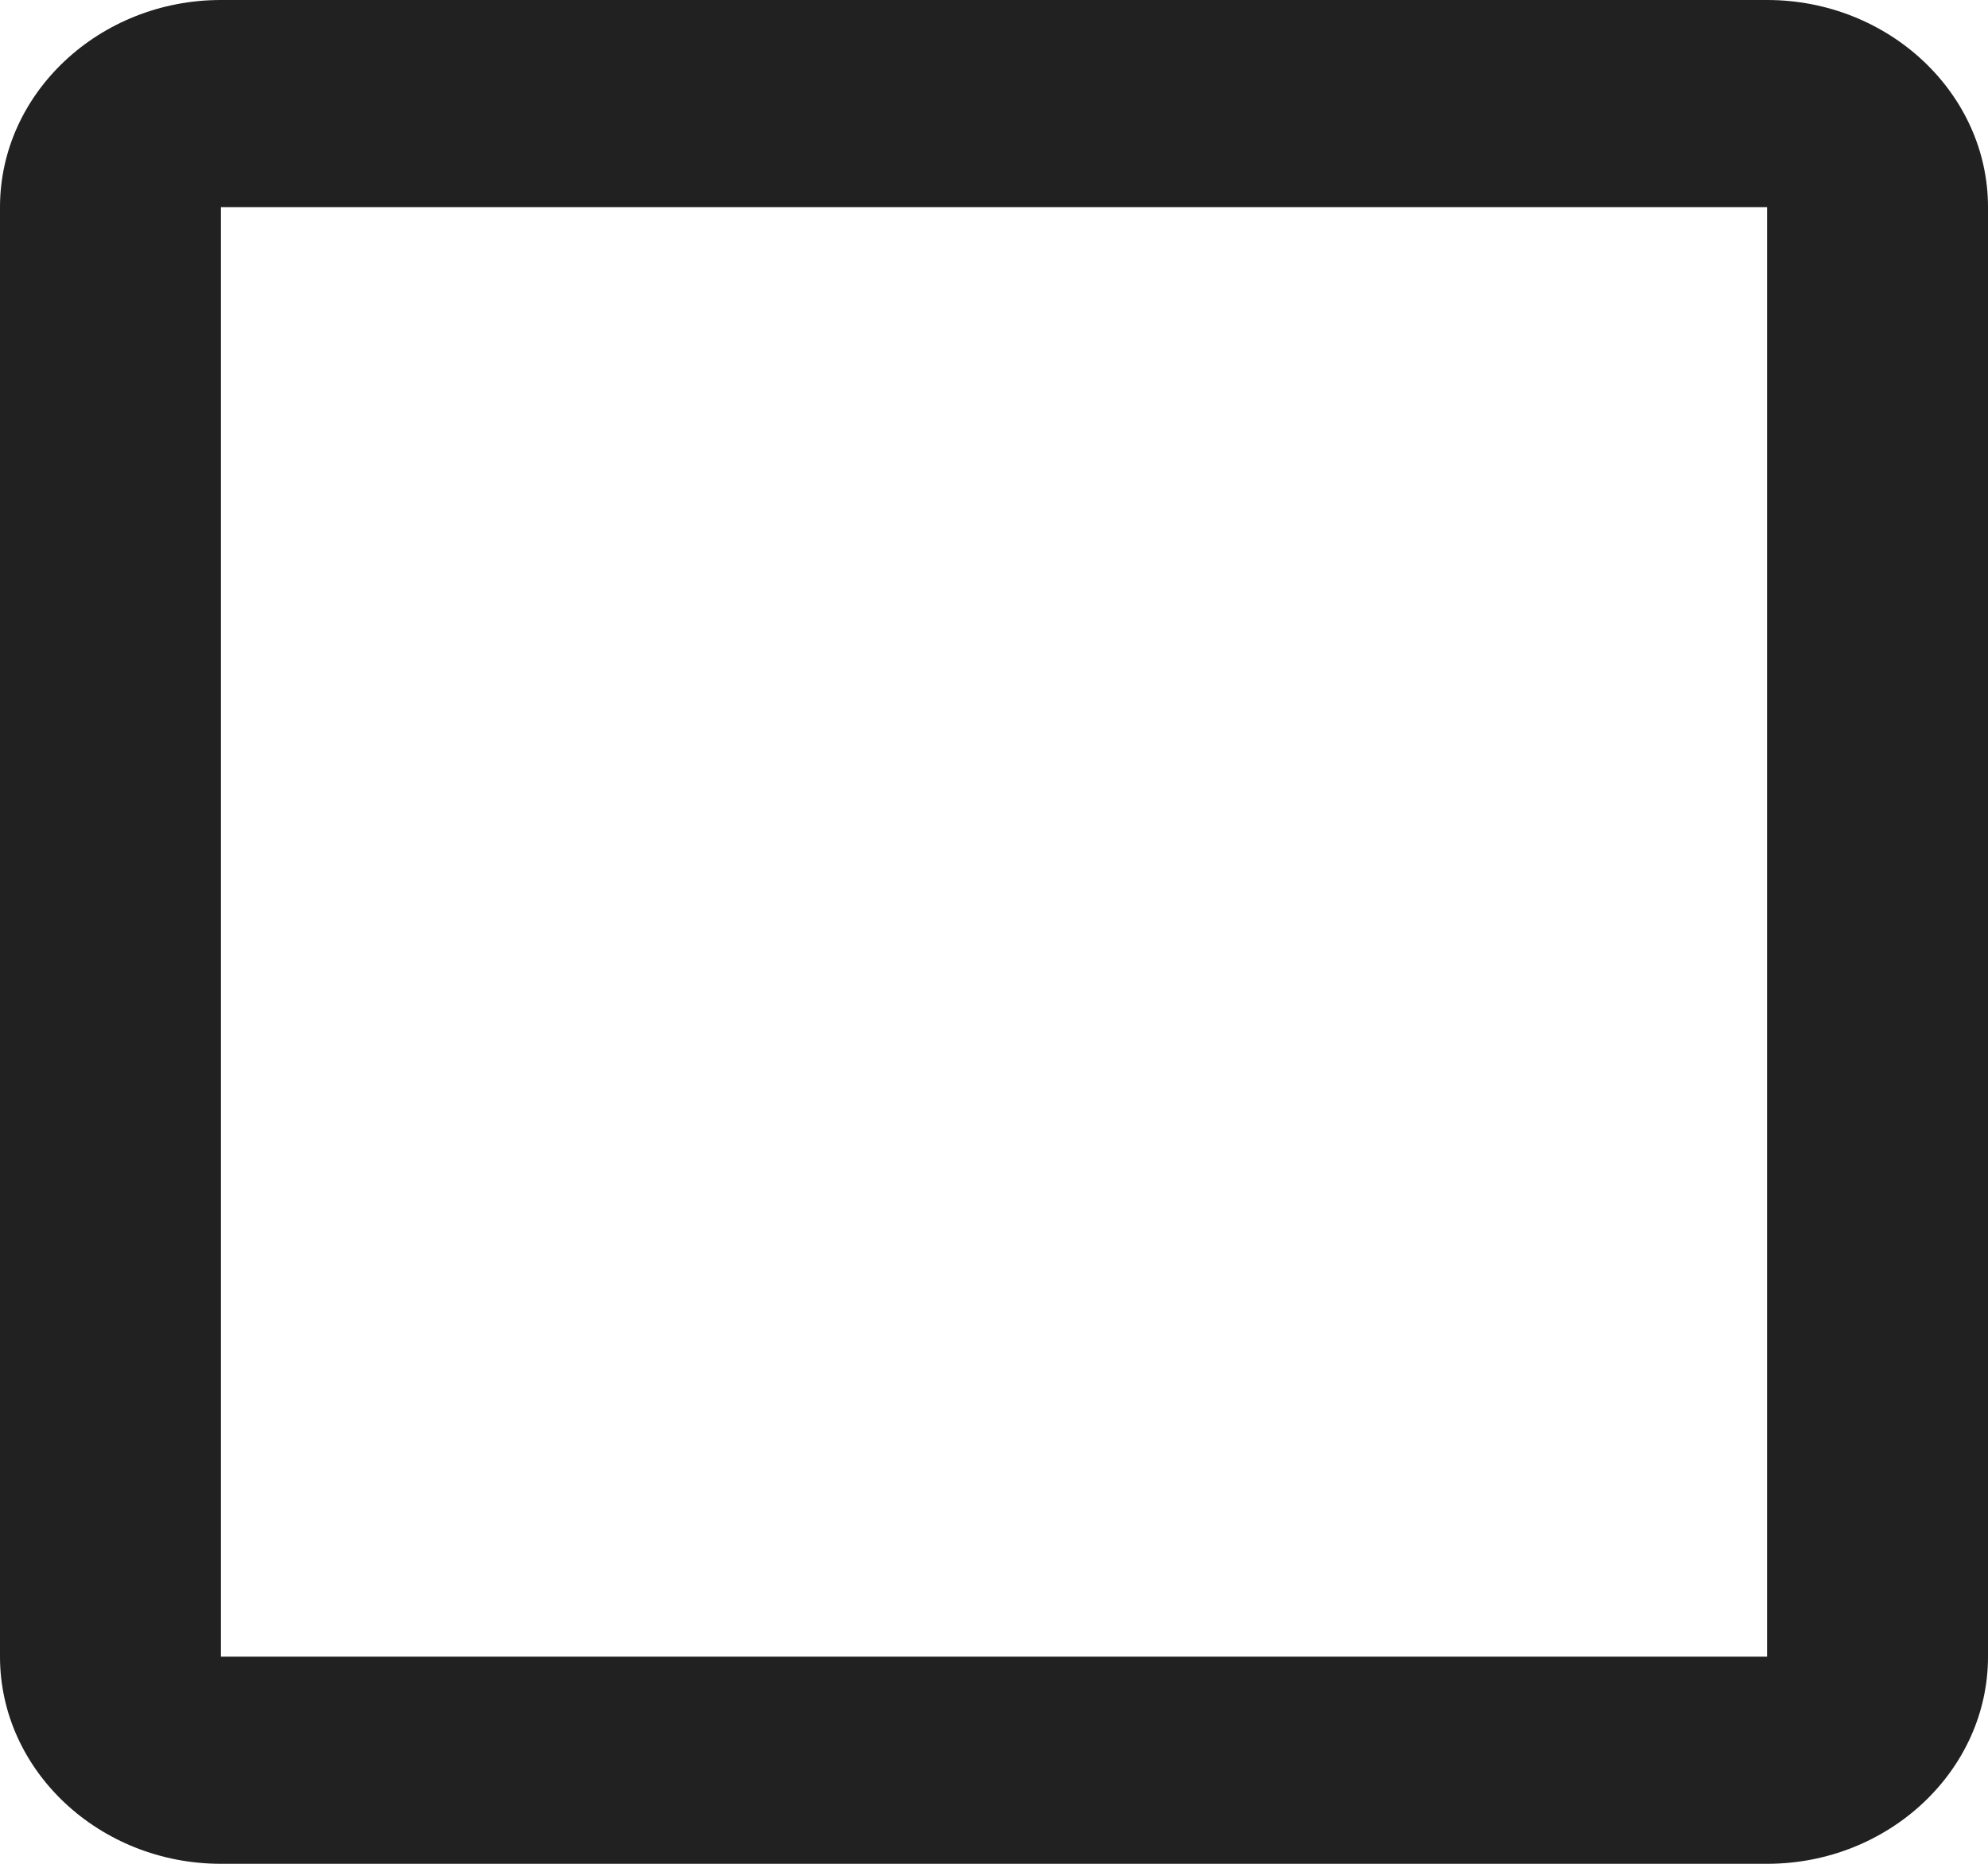
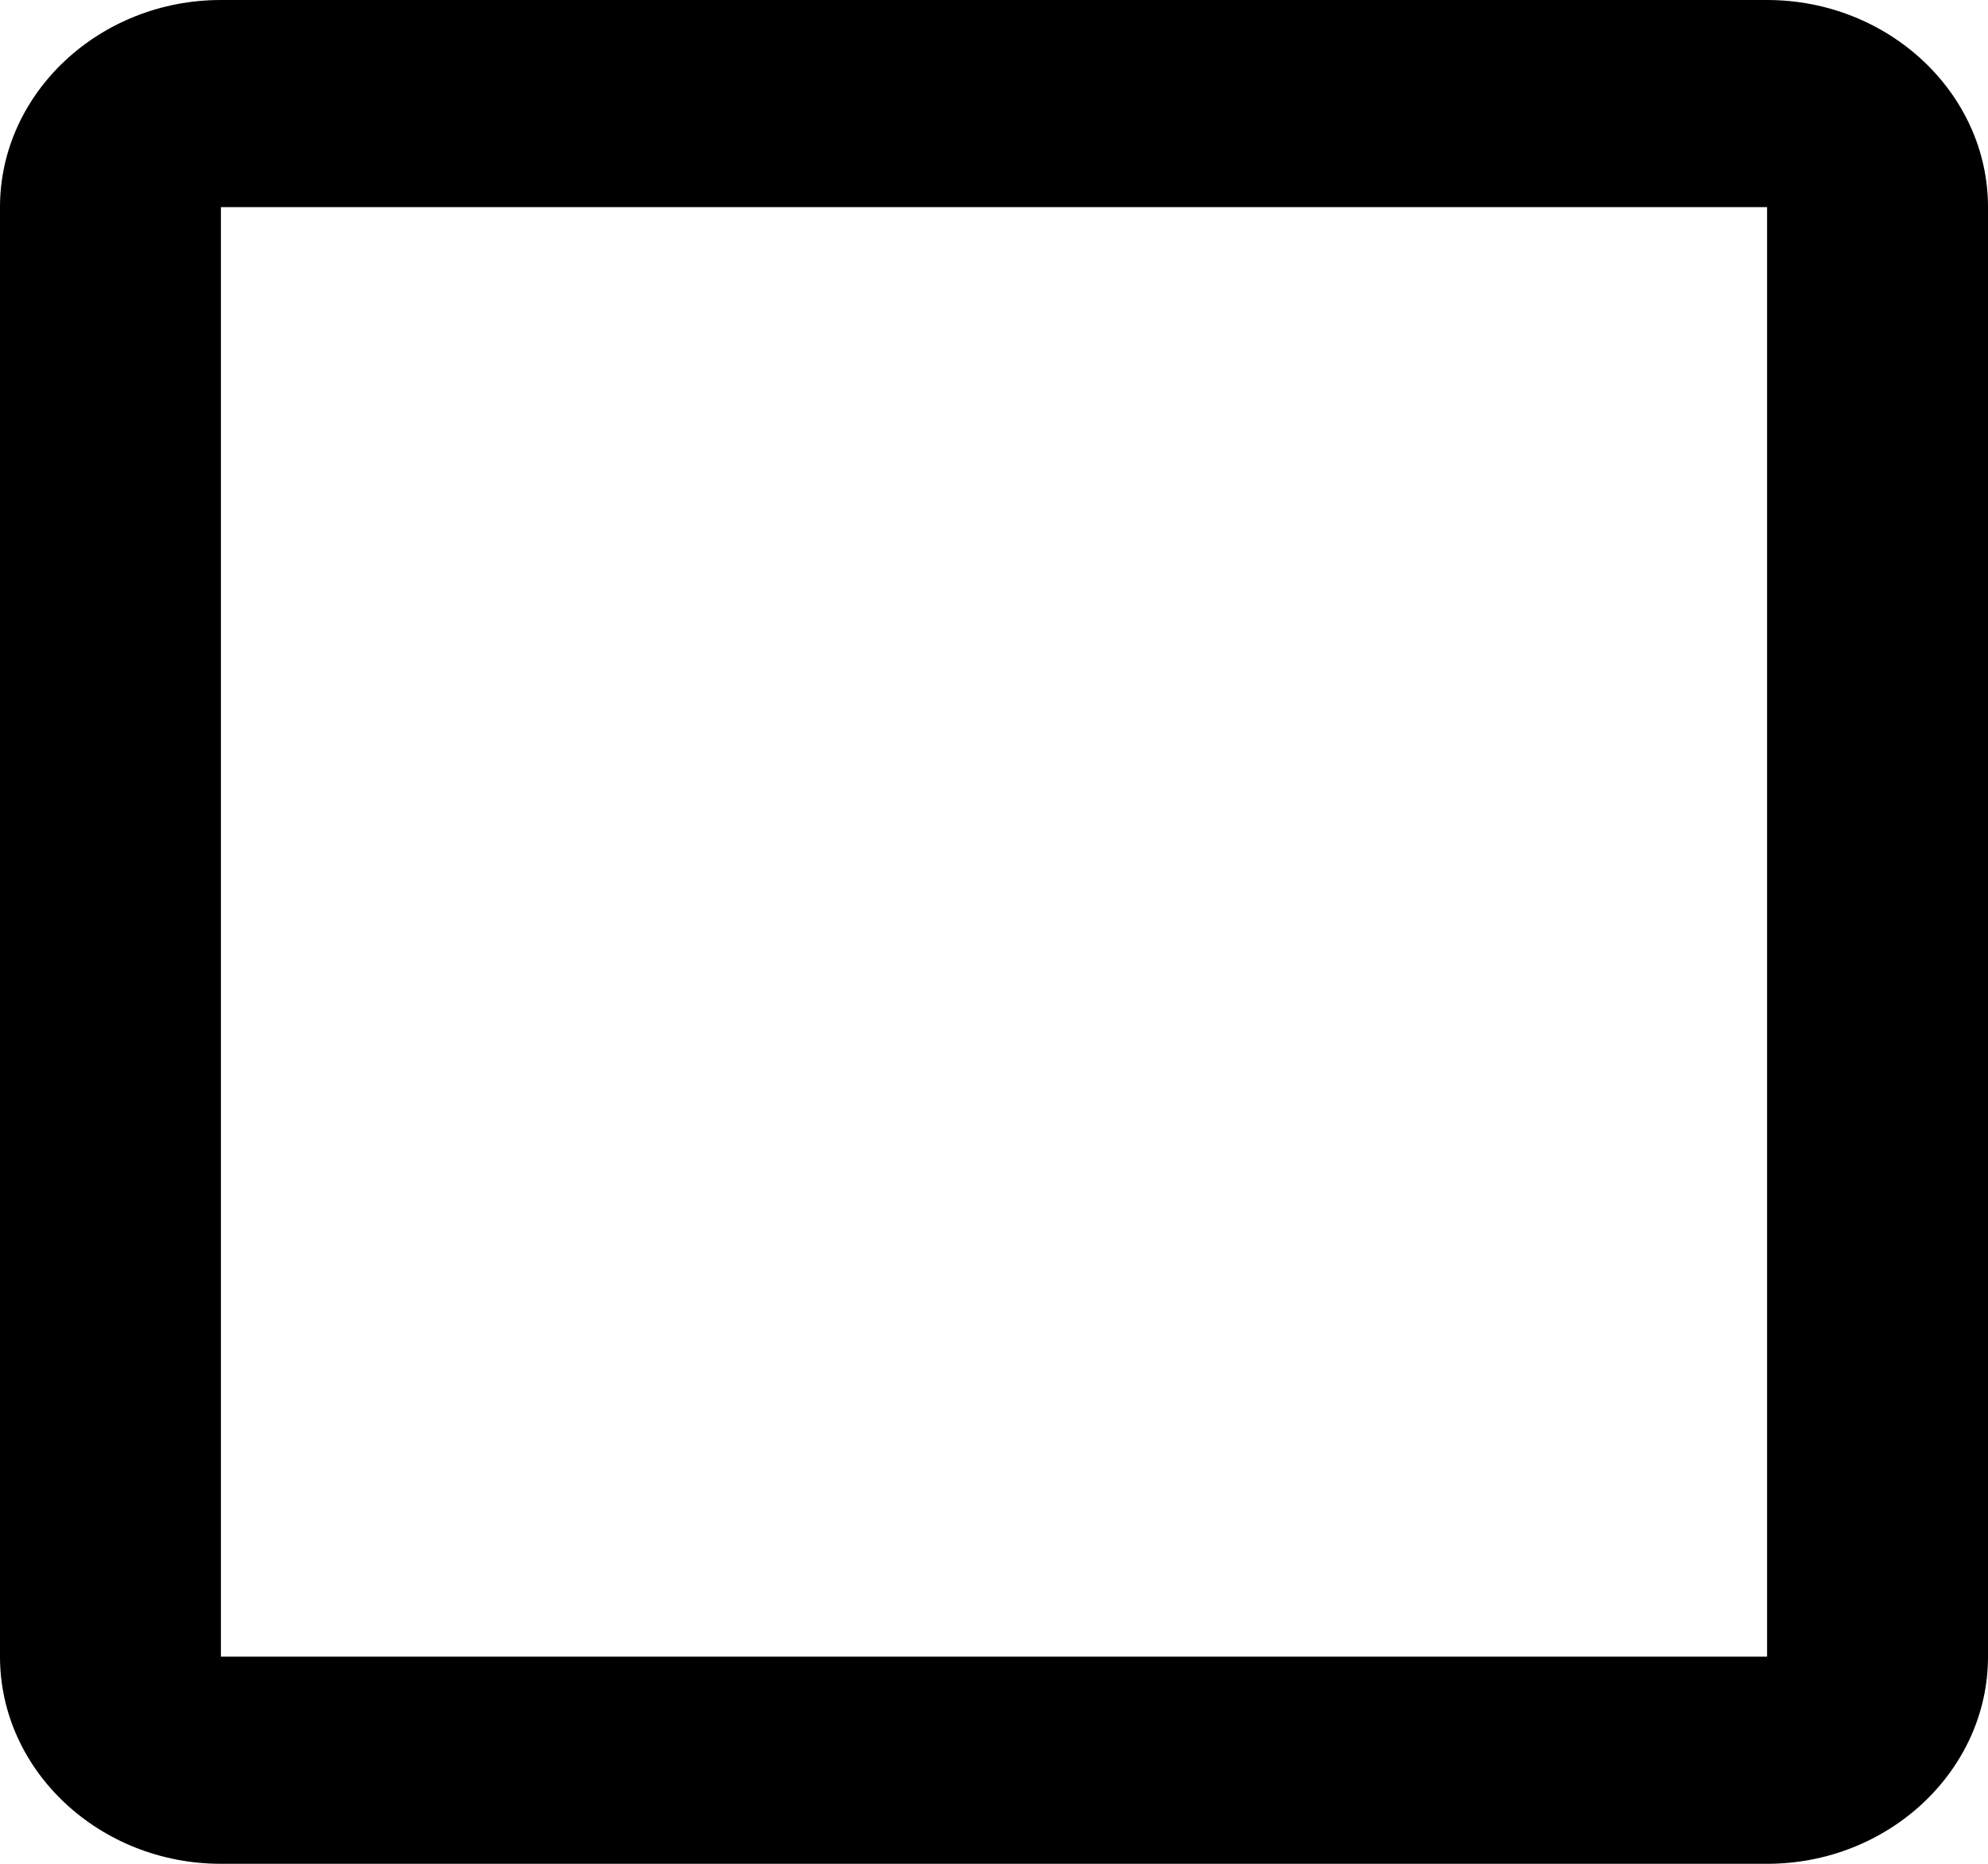
- <svg xmlns="http://www.w3.org/2000/svg" width="16" height="15" viewBox="0 0 16 15" fill="none">
-   <path d="M14.222 1.667V13.333H1.778V1.667H14.222ZM14.222 0H1.778C0.8 0 0 0.75 0 1.667V13.333C0 14.25 0.8 15 1.778 15H14.222C15.2 15 16 14.25 16 13.333V1.667C16 0.75 15.2 0 14.222 0Z" fill="#212121" />
+ <svg xmlns="http://www.w3.org/2000/svg" width="16" height="15" viewBox="0 0 16 15">
+   <path d="M14.222 1.667V13.333H1.778V1.667H14.222ZM14.222 0H1.778C0.8 0 0 0.75 0 1.667V13.333C0 14.25 0.8 15 1.778 15H14.222C15.2 15 16 14.25 16 13.333V1.667C16 0.75 15.2 0 14.222 0Z" />
</svg>
